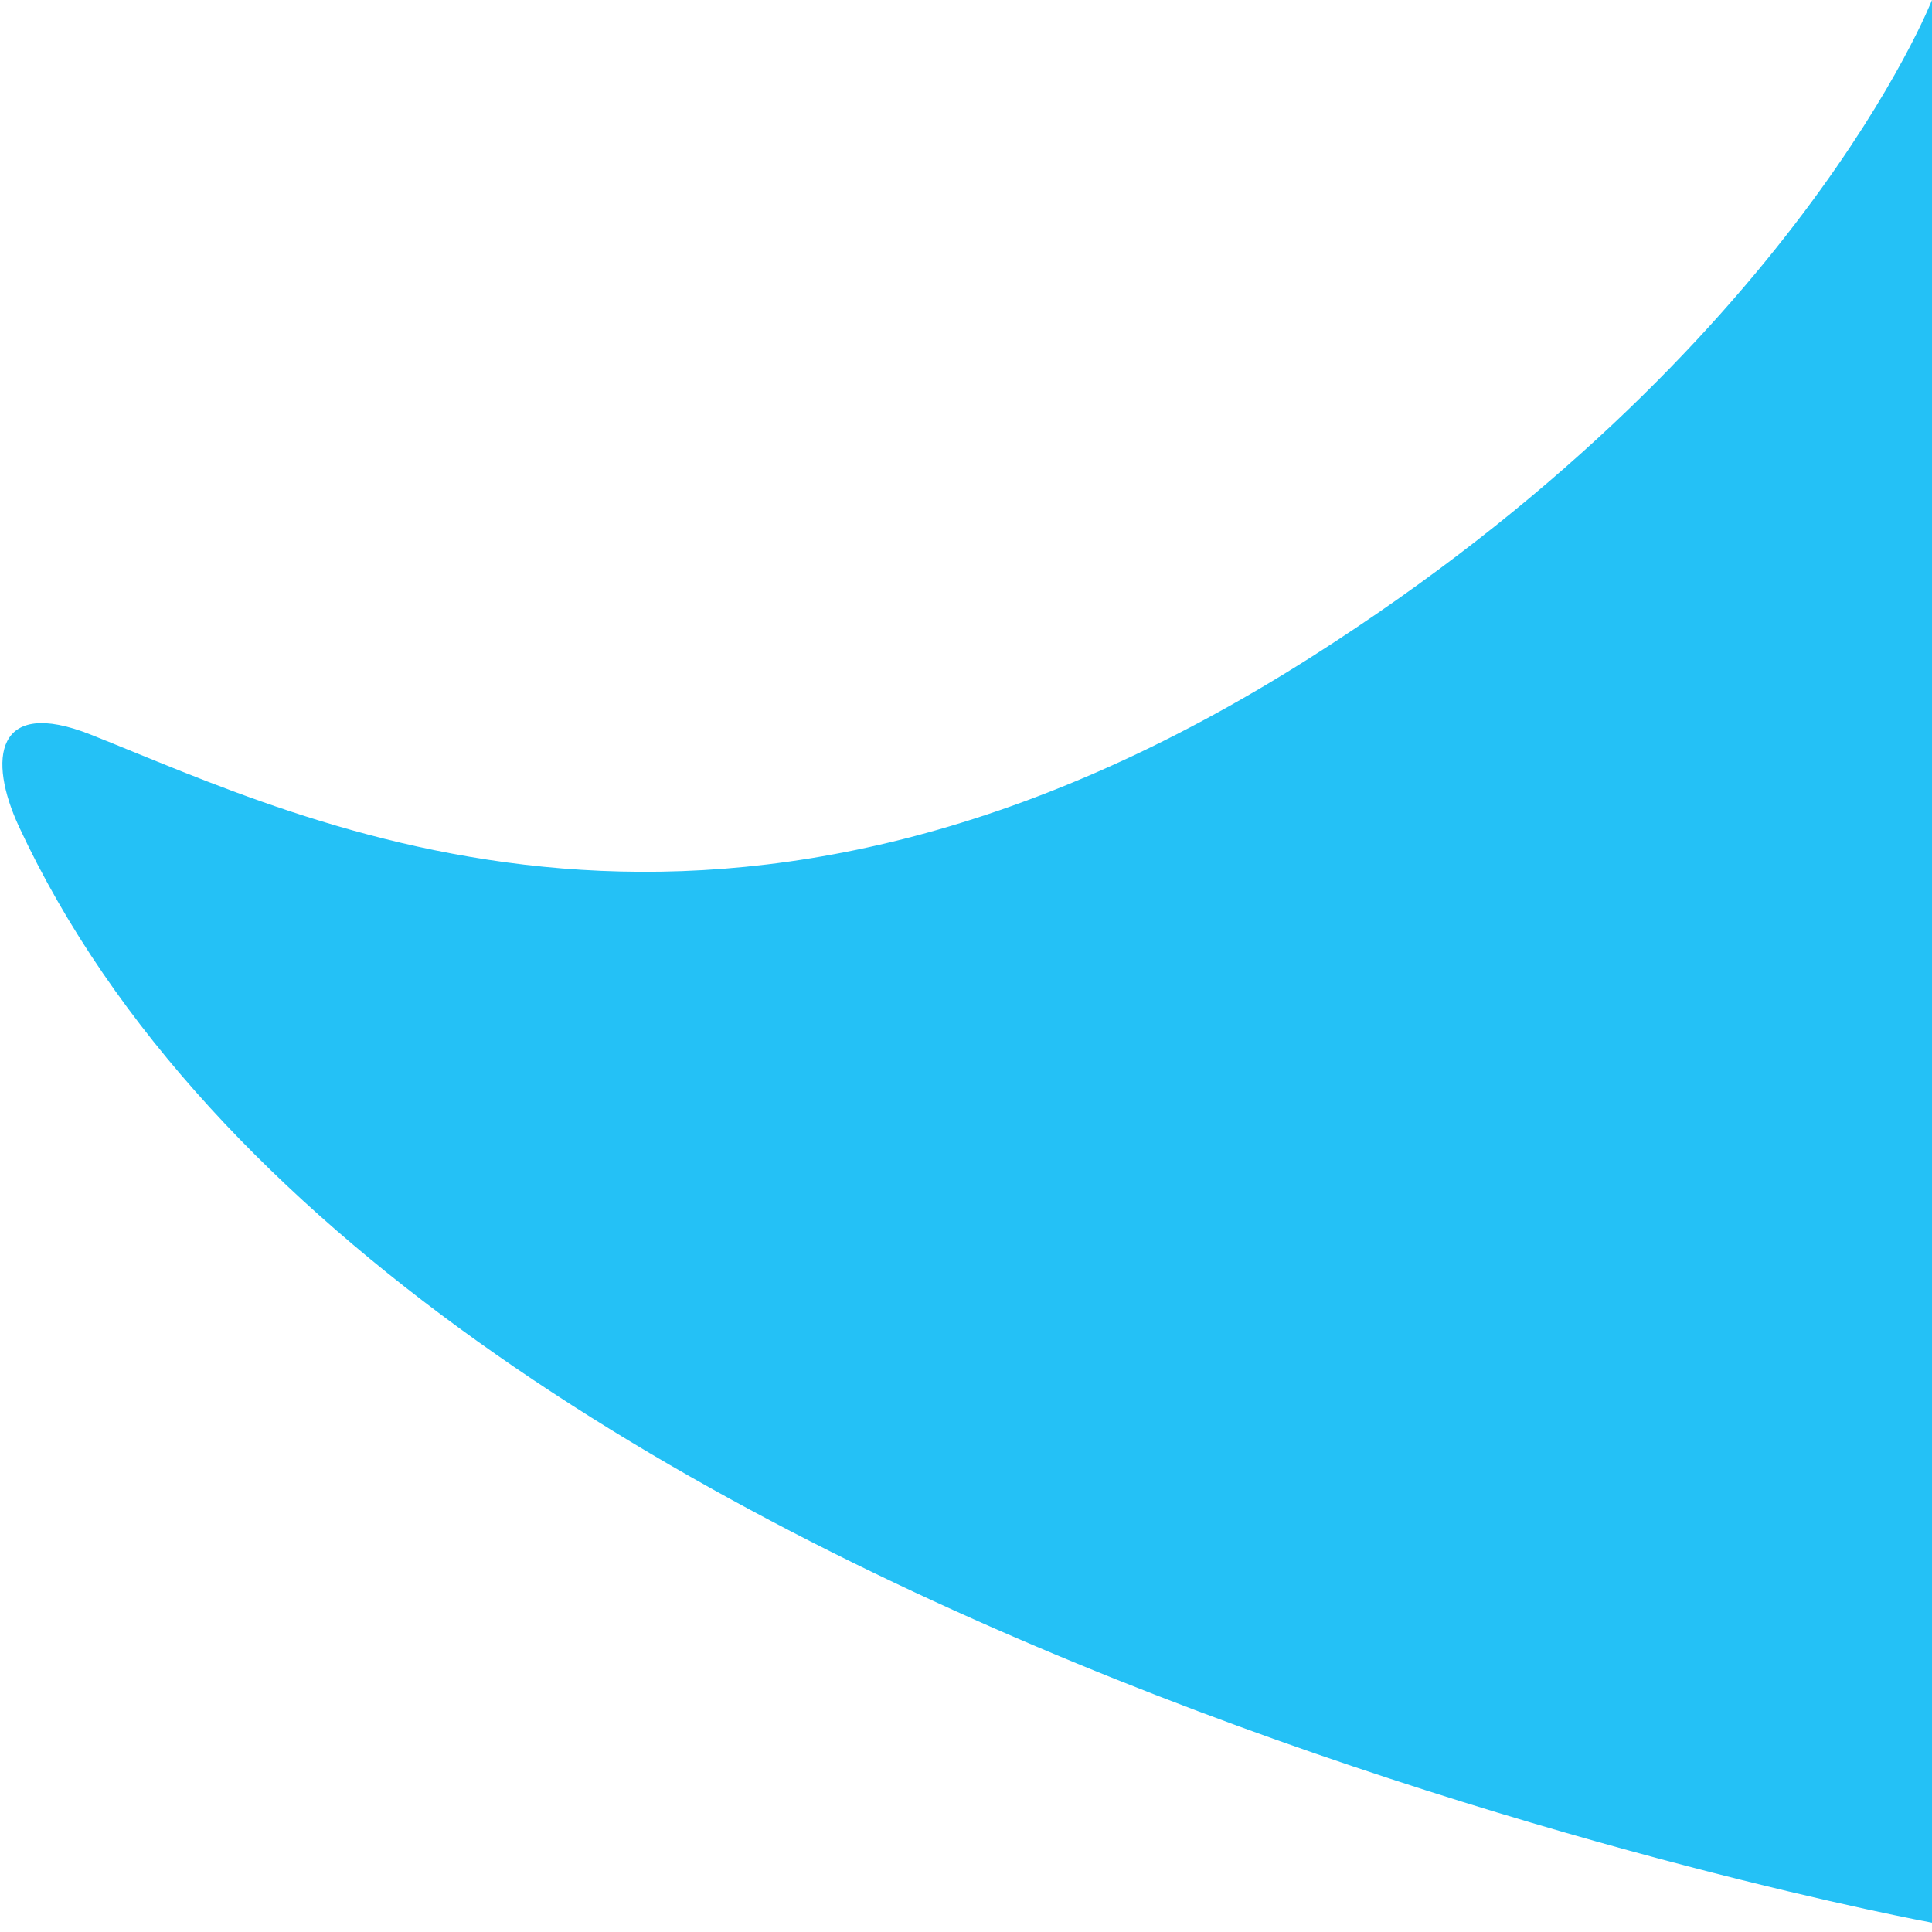
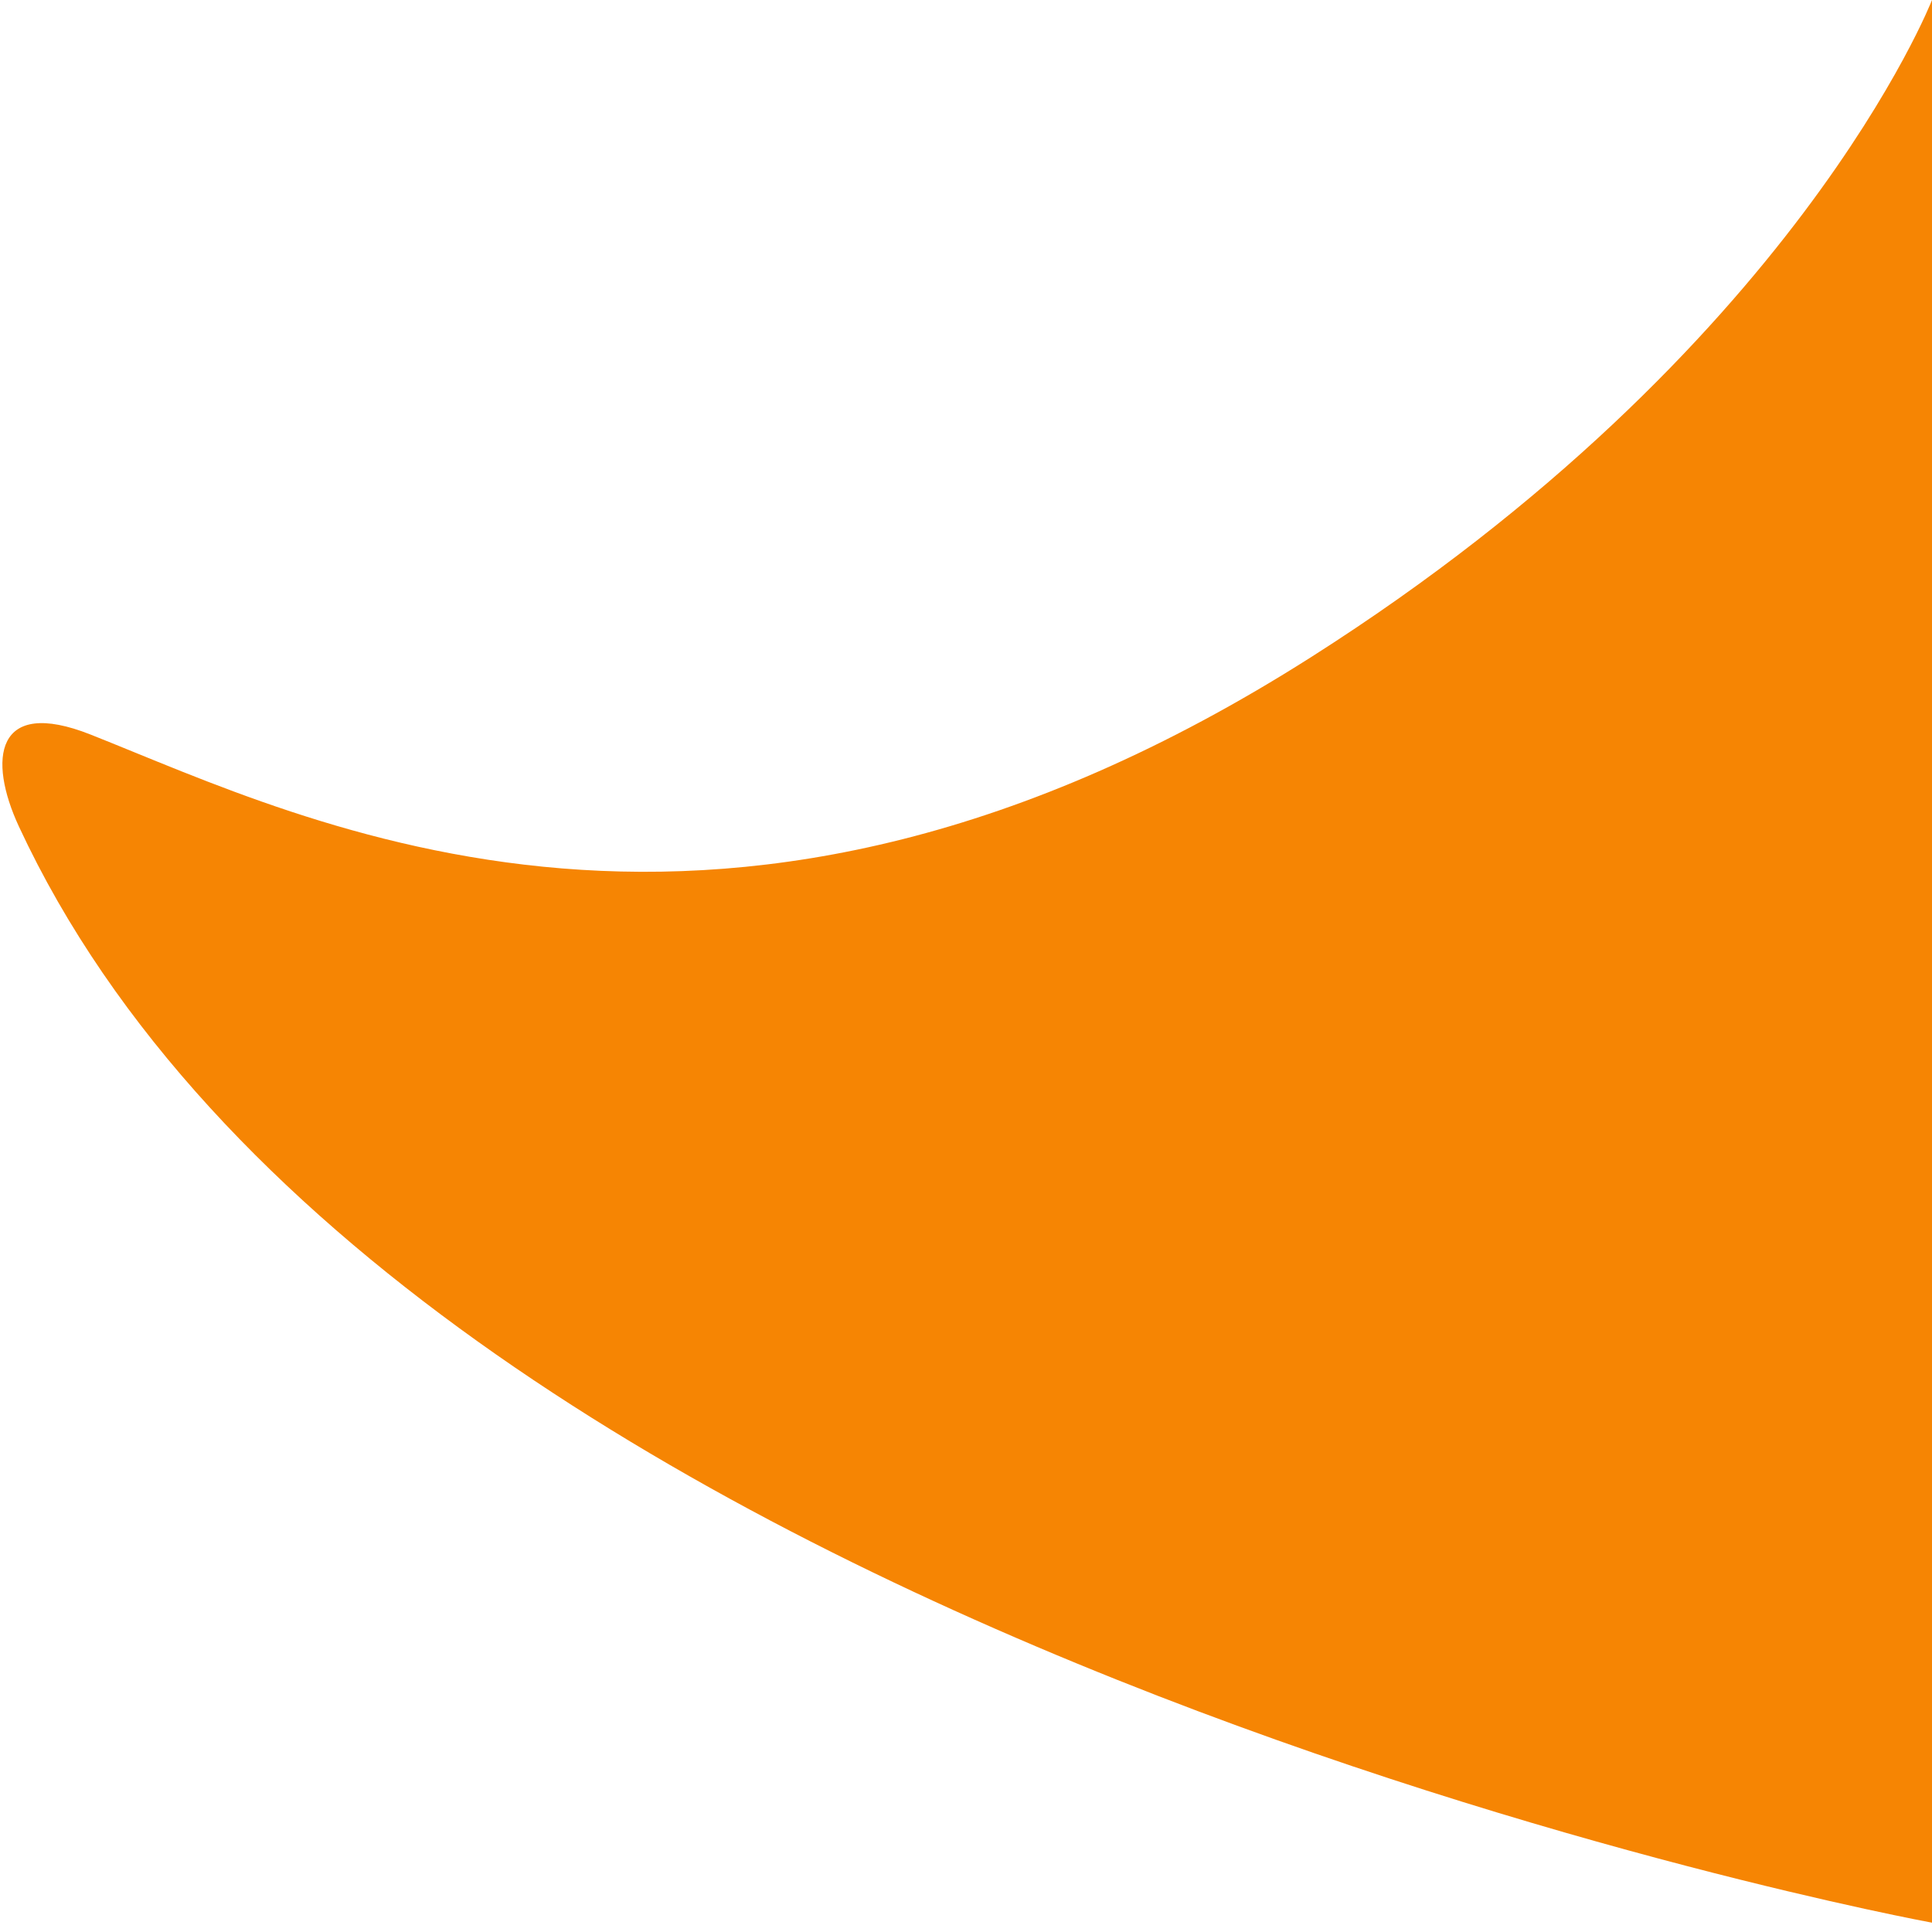
<svg xmlns="http://www.w3.org/2000/svg" version="1.1" id="Layer_1" width="80px" height="80px" viewBox="0 0 80 80">
-   <path fill="#24c1f6" d="M80,0c0,0-5.631,14.445-25.715,27.213C29.946,42.688,12.79,33.997,3.752,30.417  c-3.956-1.567-4.265,1.021-2.966,3.814C16.45,67.934,80,79.614,80,79.614l0,0V0z" />
+   <path fill="rgba(246, 133, 3, 1)" d="M80,0c0,0-5.631,14.445-25.715,27.213C29.946,42.688,12.79,33.997,3.752,30.417  c-3.956-1.567-4.265,1.021-2.966,3.814C16.45,67.934,80,79.614,80,79.614l0,0V0z" />
</svg>
